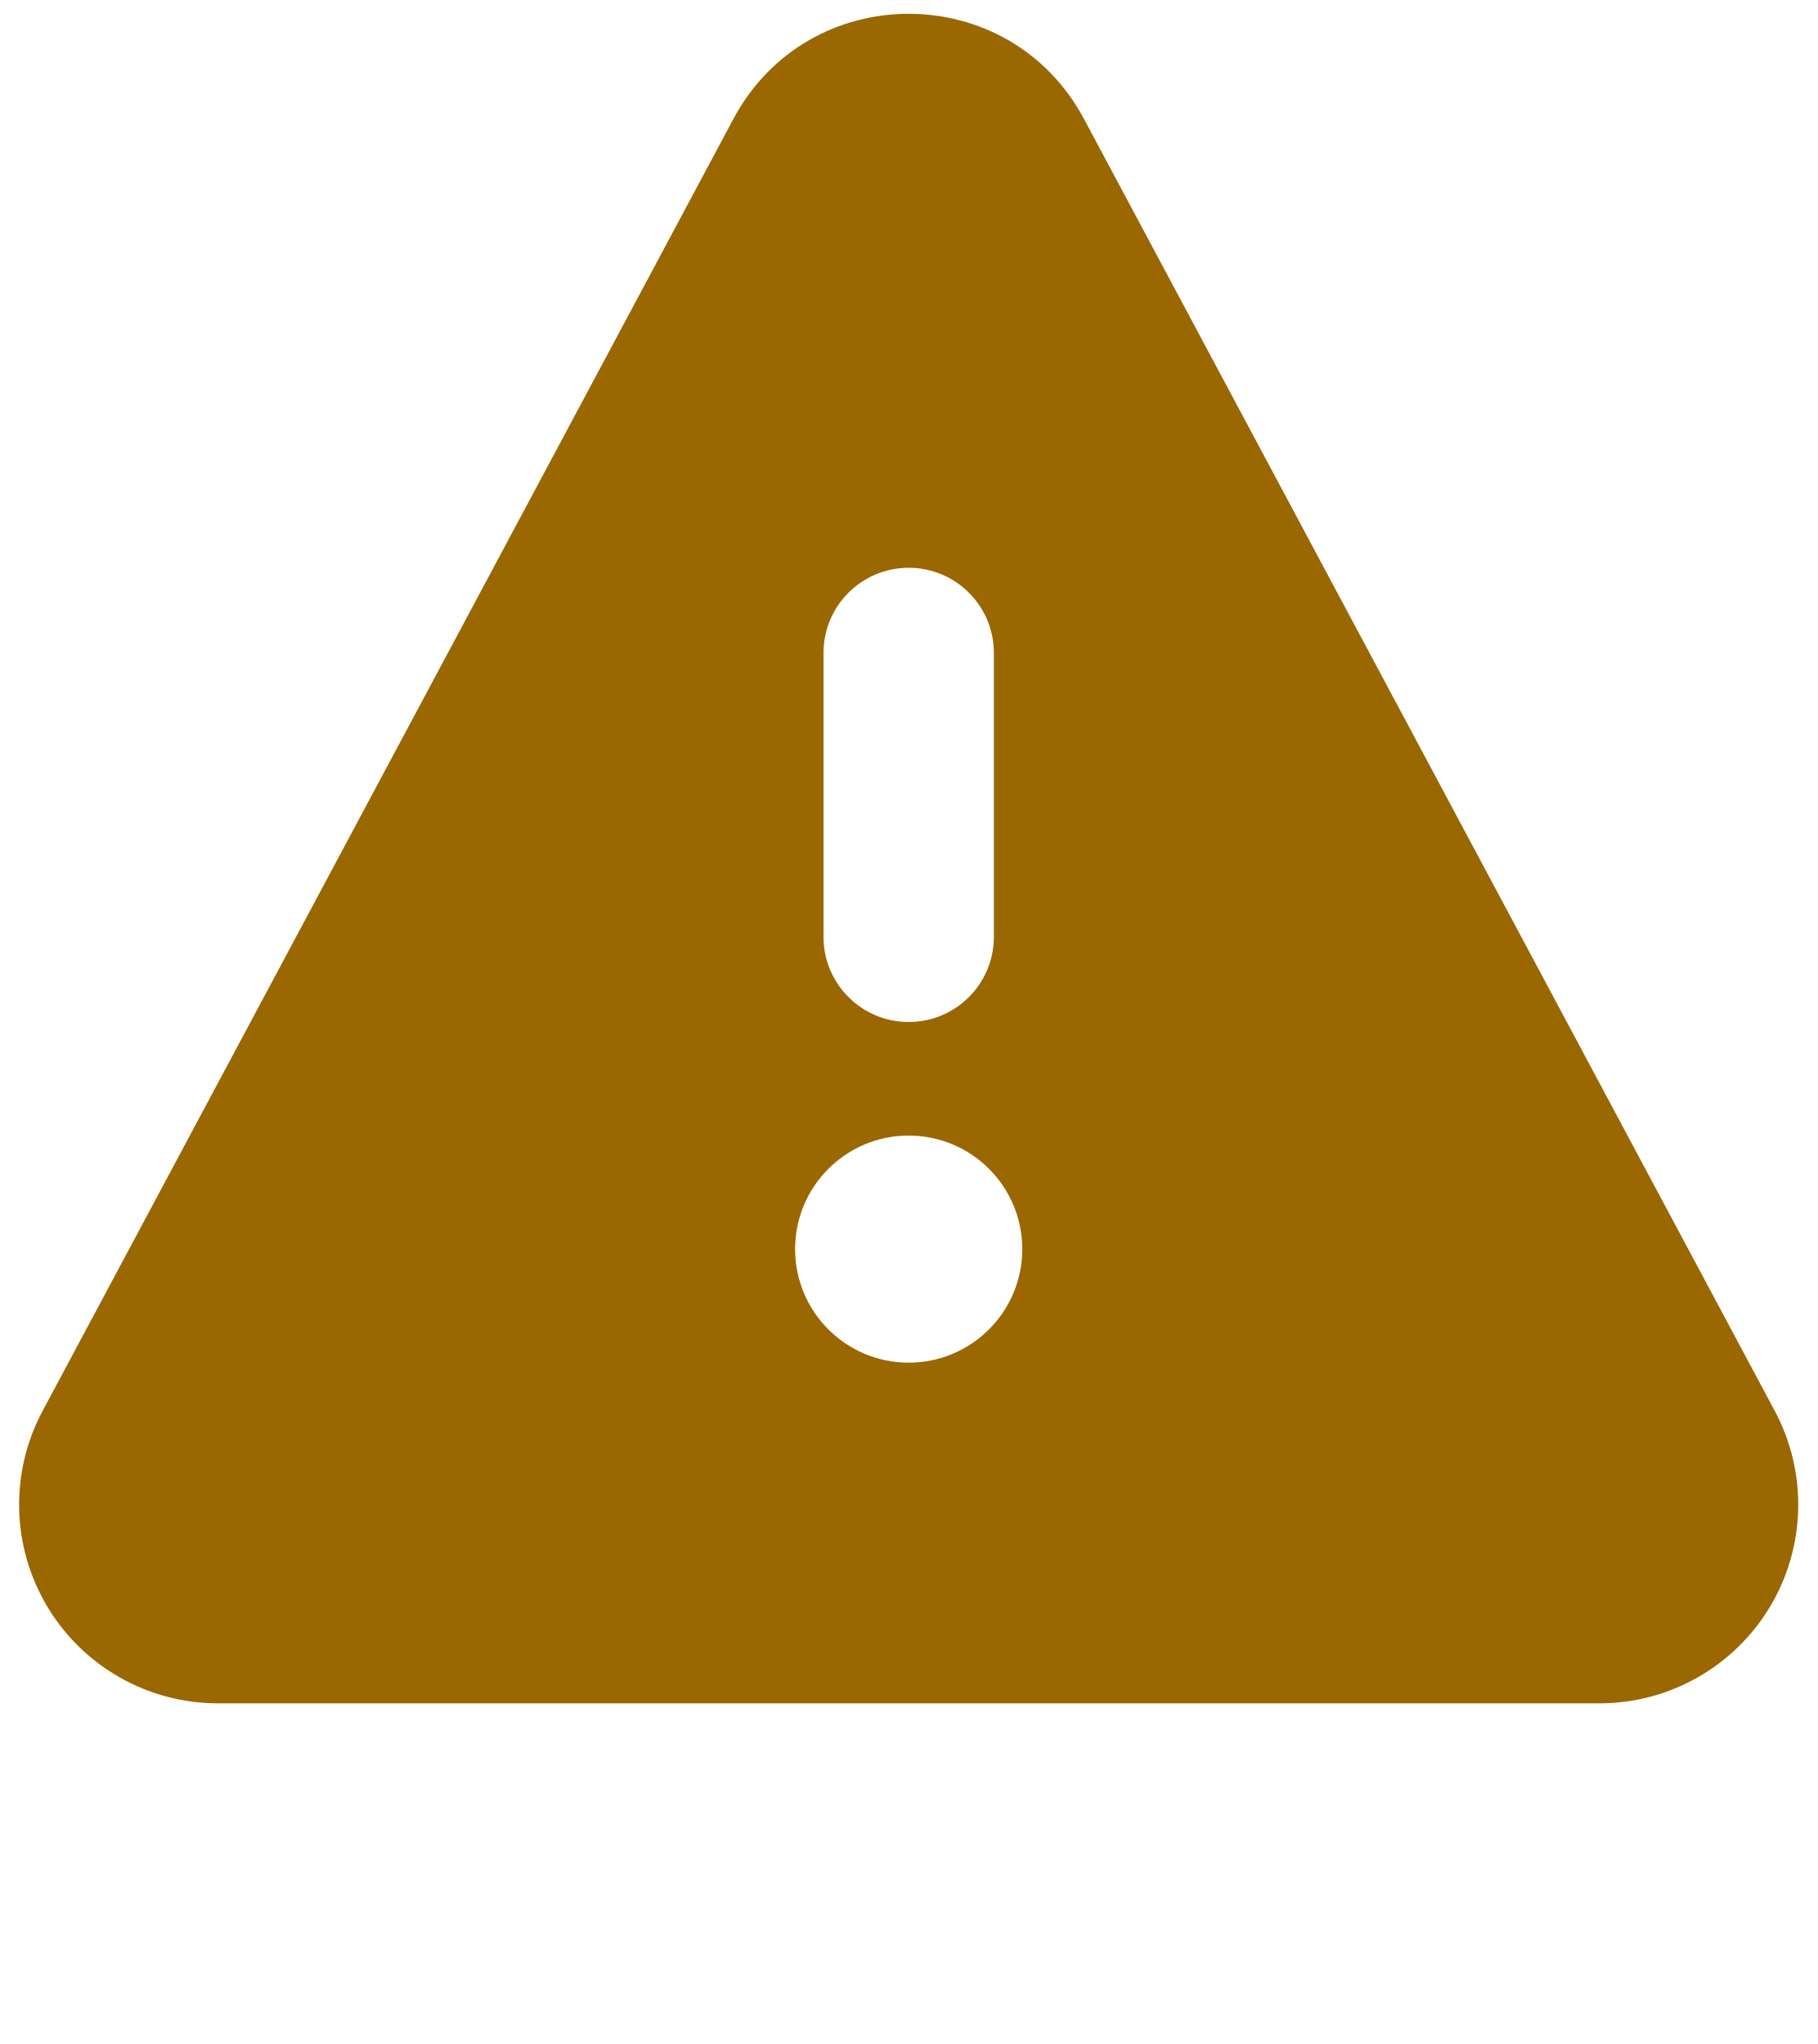
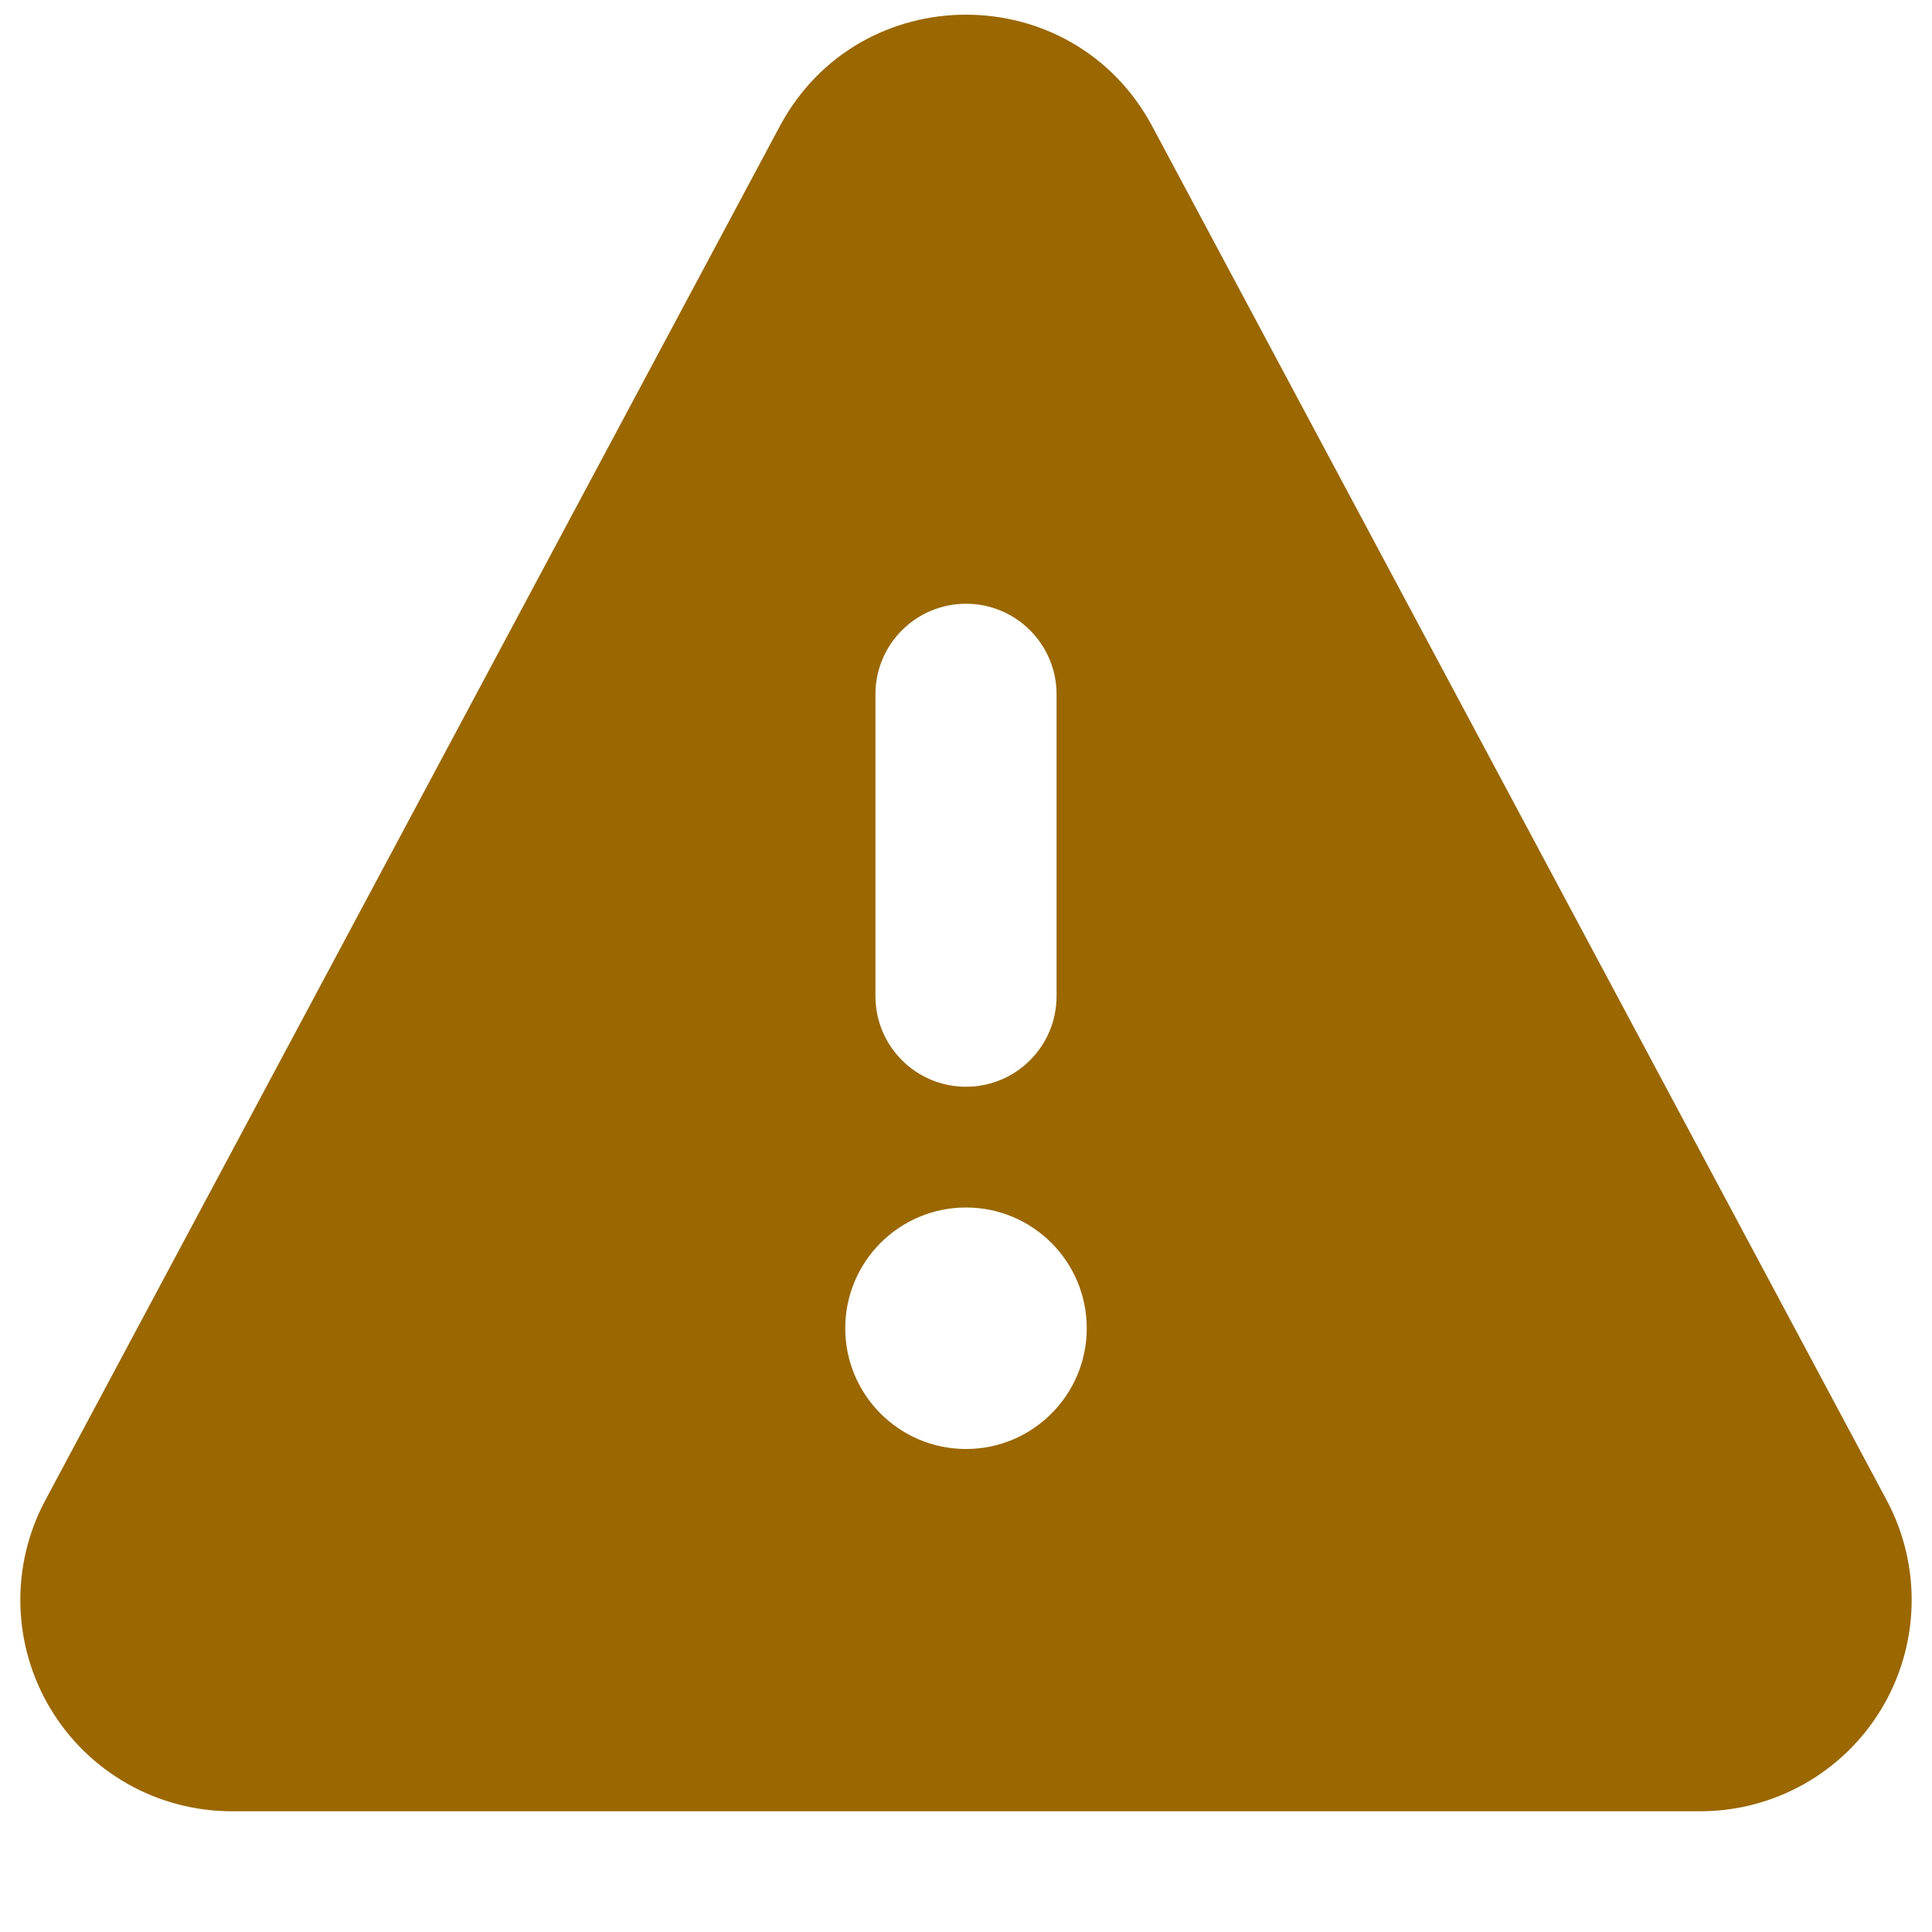
- <svg xmlns="http://www.w3.org/2000/svg" width="16" height="18" viewBox="0 0 16 18">
+ <svg xmlns="http://www.w3.org/2000/svg" width="16" height="16" viewBox="0 0 16 16">
  <style>path{fill:#9a6700}@media (prefers-color-scheme:dark){path{fill:#d29922}}</style>
  <path d="M6.457 1.047c.659-1.234 2.427-1.234 3.086 0l6.082 11.378A1.75 1.75 0 0 1 14.082 15H1.918a1.75 1.75 0 0 1-1.543-2.575ZM8 5a.75.75 0 0 0-.75.75v2.5a.75.75 0 0 0 1.5 0v-2.5A.75.75 0 0 0 8 5Zm1 6a1 1 0 1 0-2 0 1 1 0 0 0 2 0Z" />
</svg>
